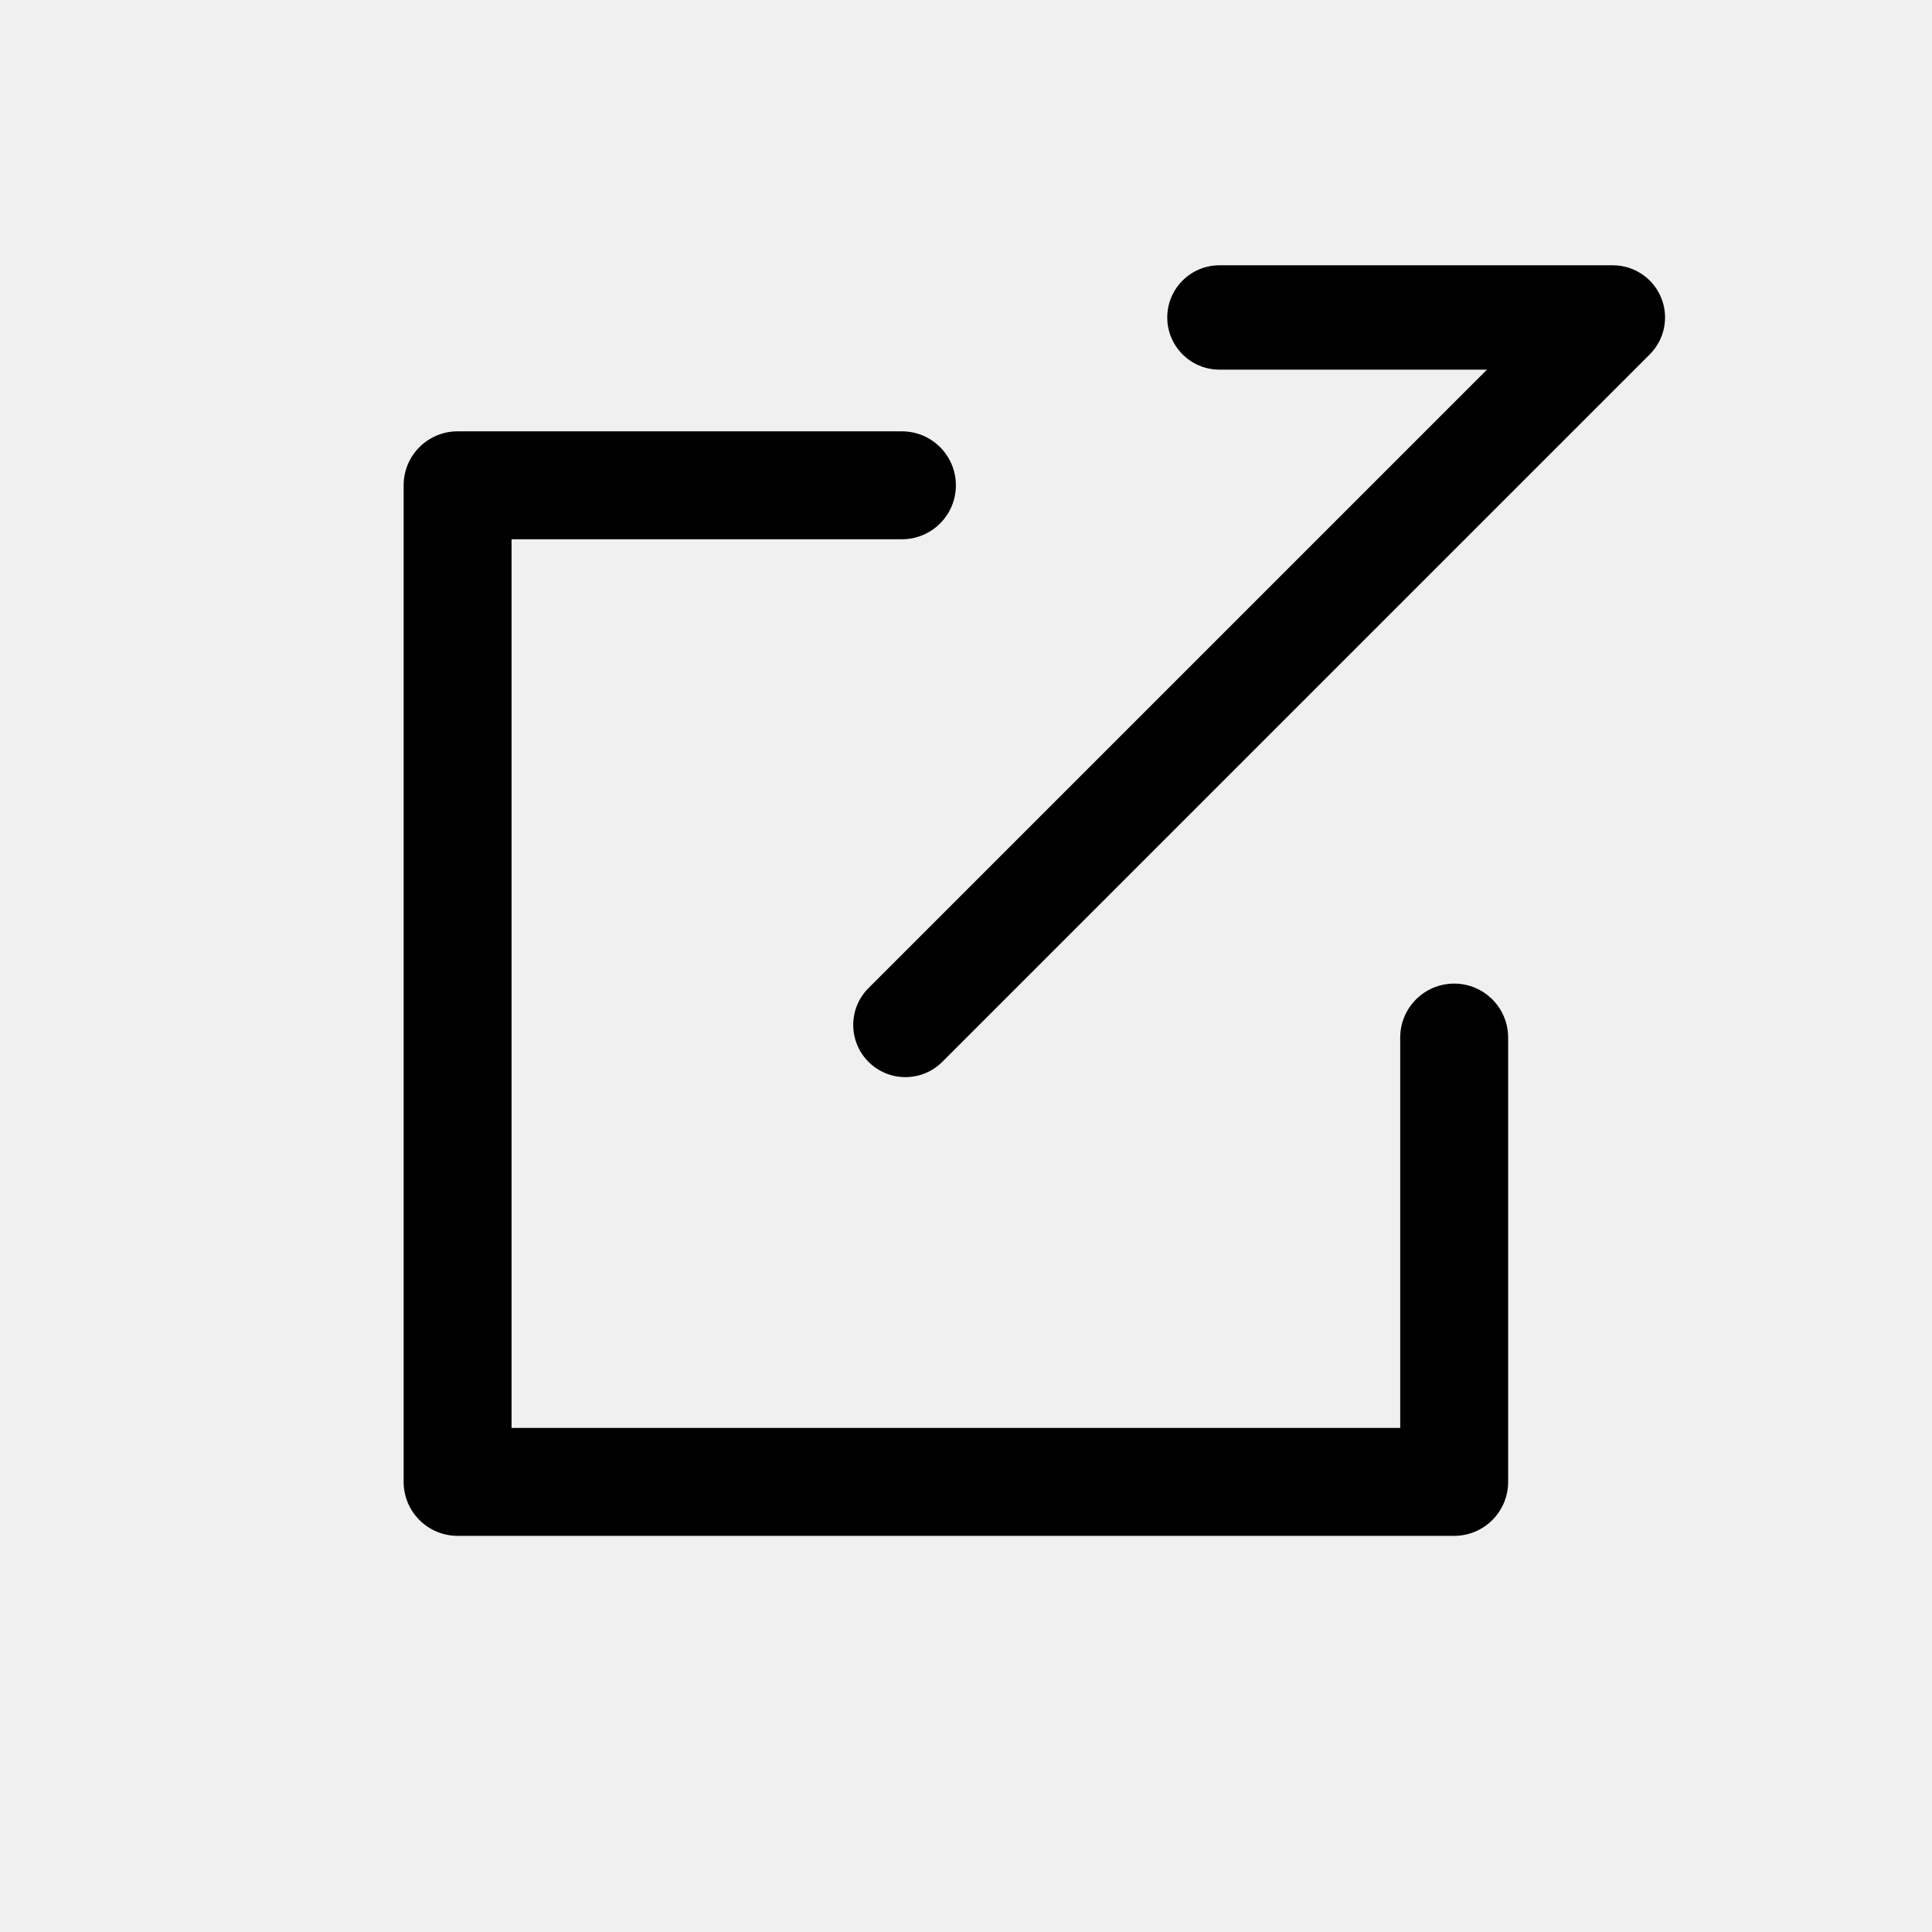
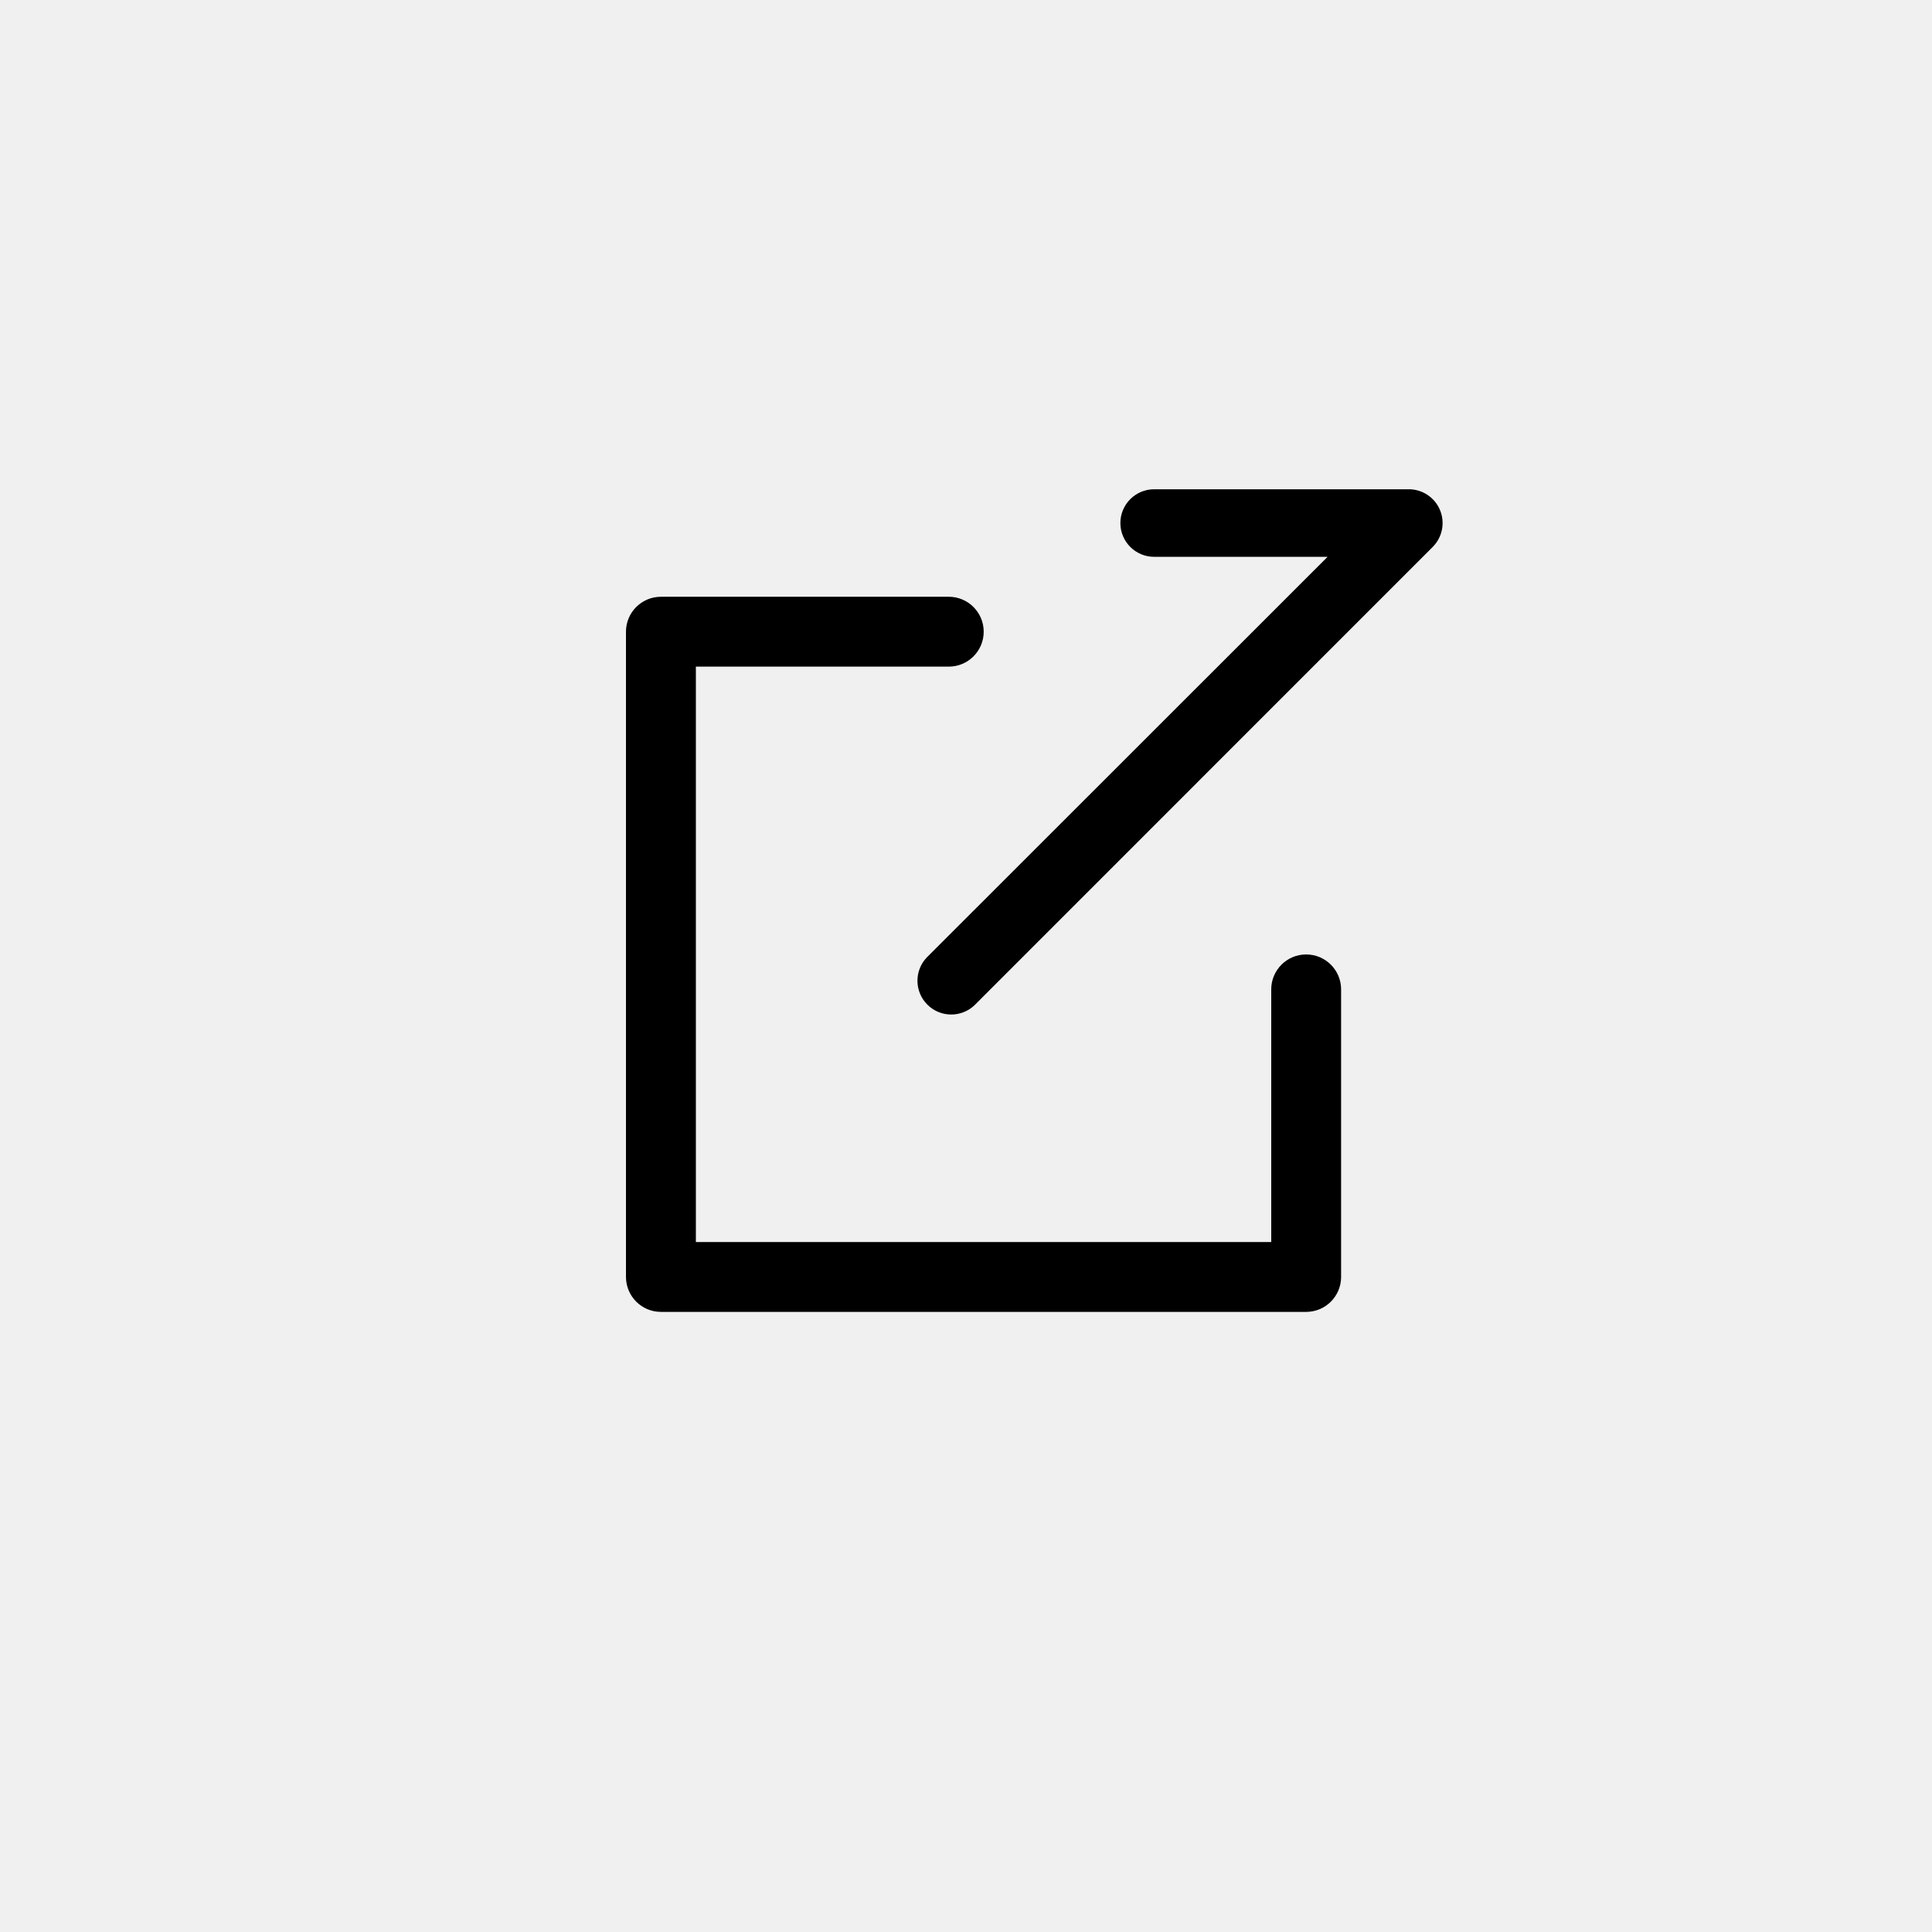
<svg xmlns="http://www.w3.org/2000/svg" viewBox="0 0 537 537">
  <defs>
-     <style>.a{fill:none;}</style>
+     <style>.a{fill:#fff; fill-opacity:0;}</style>
  </defs>
  <rect class="a" width="537" height="537" />
-   <path d="M458.56,98.49,261.8,295.25a14.5,14.5,0,0,1-20.5-20.51h0l172-172H338.94a14.5,14.5,0,0,1,0-29H448.31a14.5,14.5,0,0,1,10.25,24.75Z" transform="translate(0 0)" />
-   <path d="M404.19,426.89h-277a15,15,0,0,1-15-15v-277a15,15,0,0,1,15-15h123.5a15,15,0,1,1,0,30H142.19v247h247V288.39a15,15,0,0,1,30,0v123.5A15,15,0,0,1,404.19,426.89Z" transform="translate(0 0)" />
+   <path d="M398.25,152,270.86,279.41a9.39,9.39,0,0,1-13.27-13.28h0L369,154.77H320.8a9.39,9.39,0,0,1,0-18.78h70.82a9.39,9.39,0,0,1,6.63,16Z" transform="translate(0 0)" />
+   <path d="M363.05,364.64H183.71a9.72,9.72,0,0,1-9.72-9.71V175.58a9.72,9.72,0,0,1,9.72-9.71h80a9.71,9.71,0,0,1,0,19.42H193.42V345.22H353.34V275a9.71,9.71,0,1,1,19.42,0v80A9.71,9.71,0,0,1,363.05,364.64Z" transform="translate(0 0)" />
</svg>
